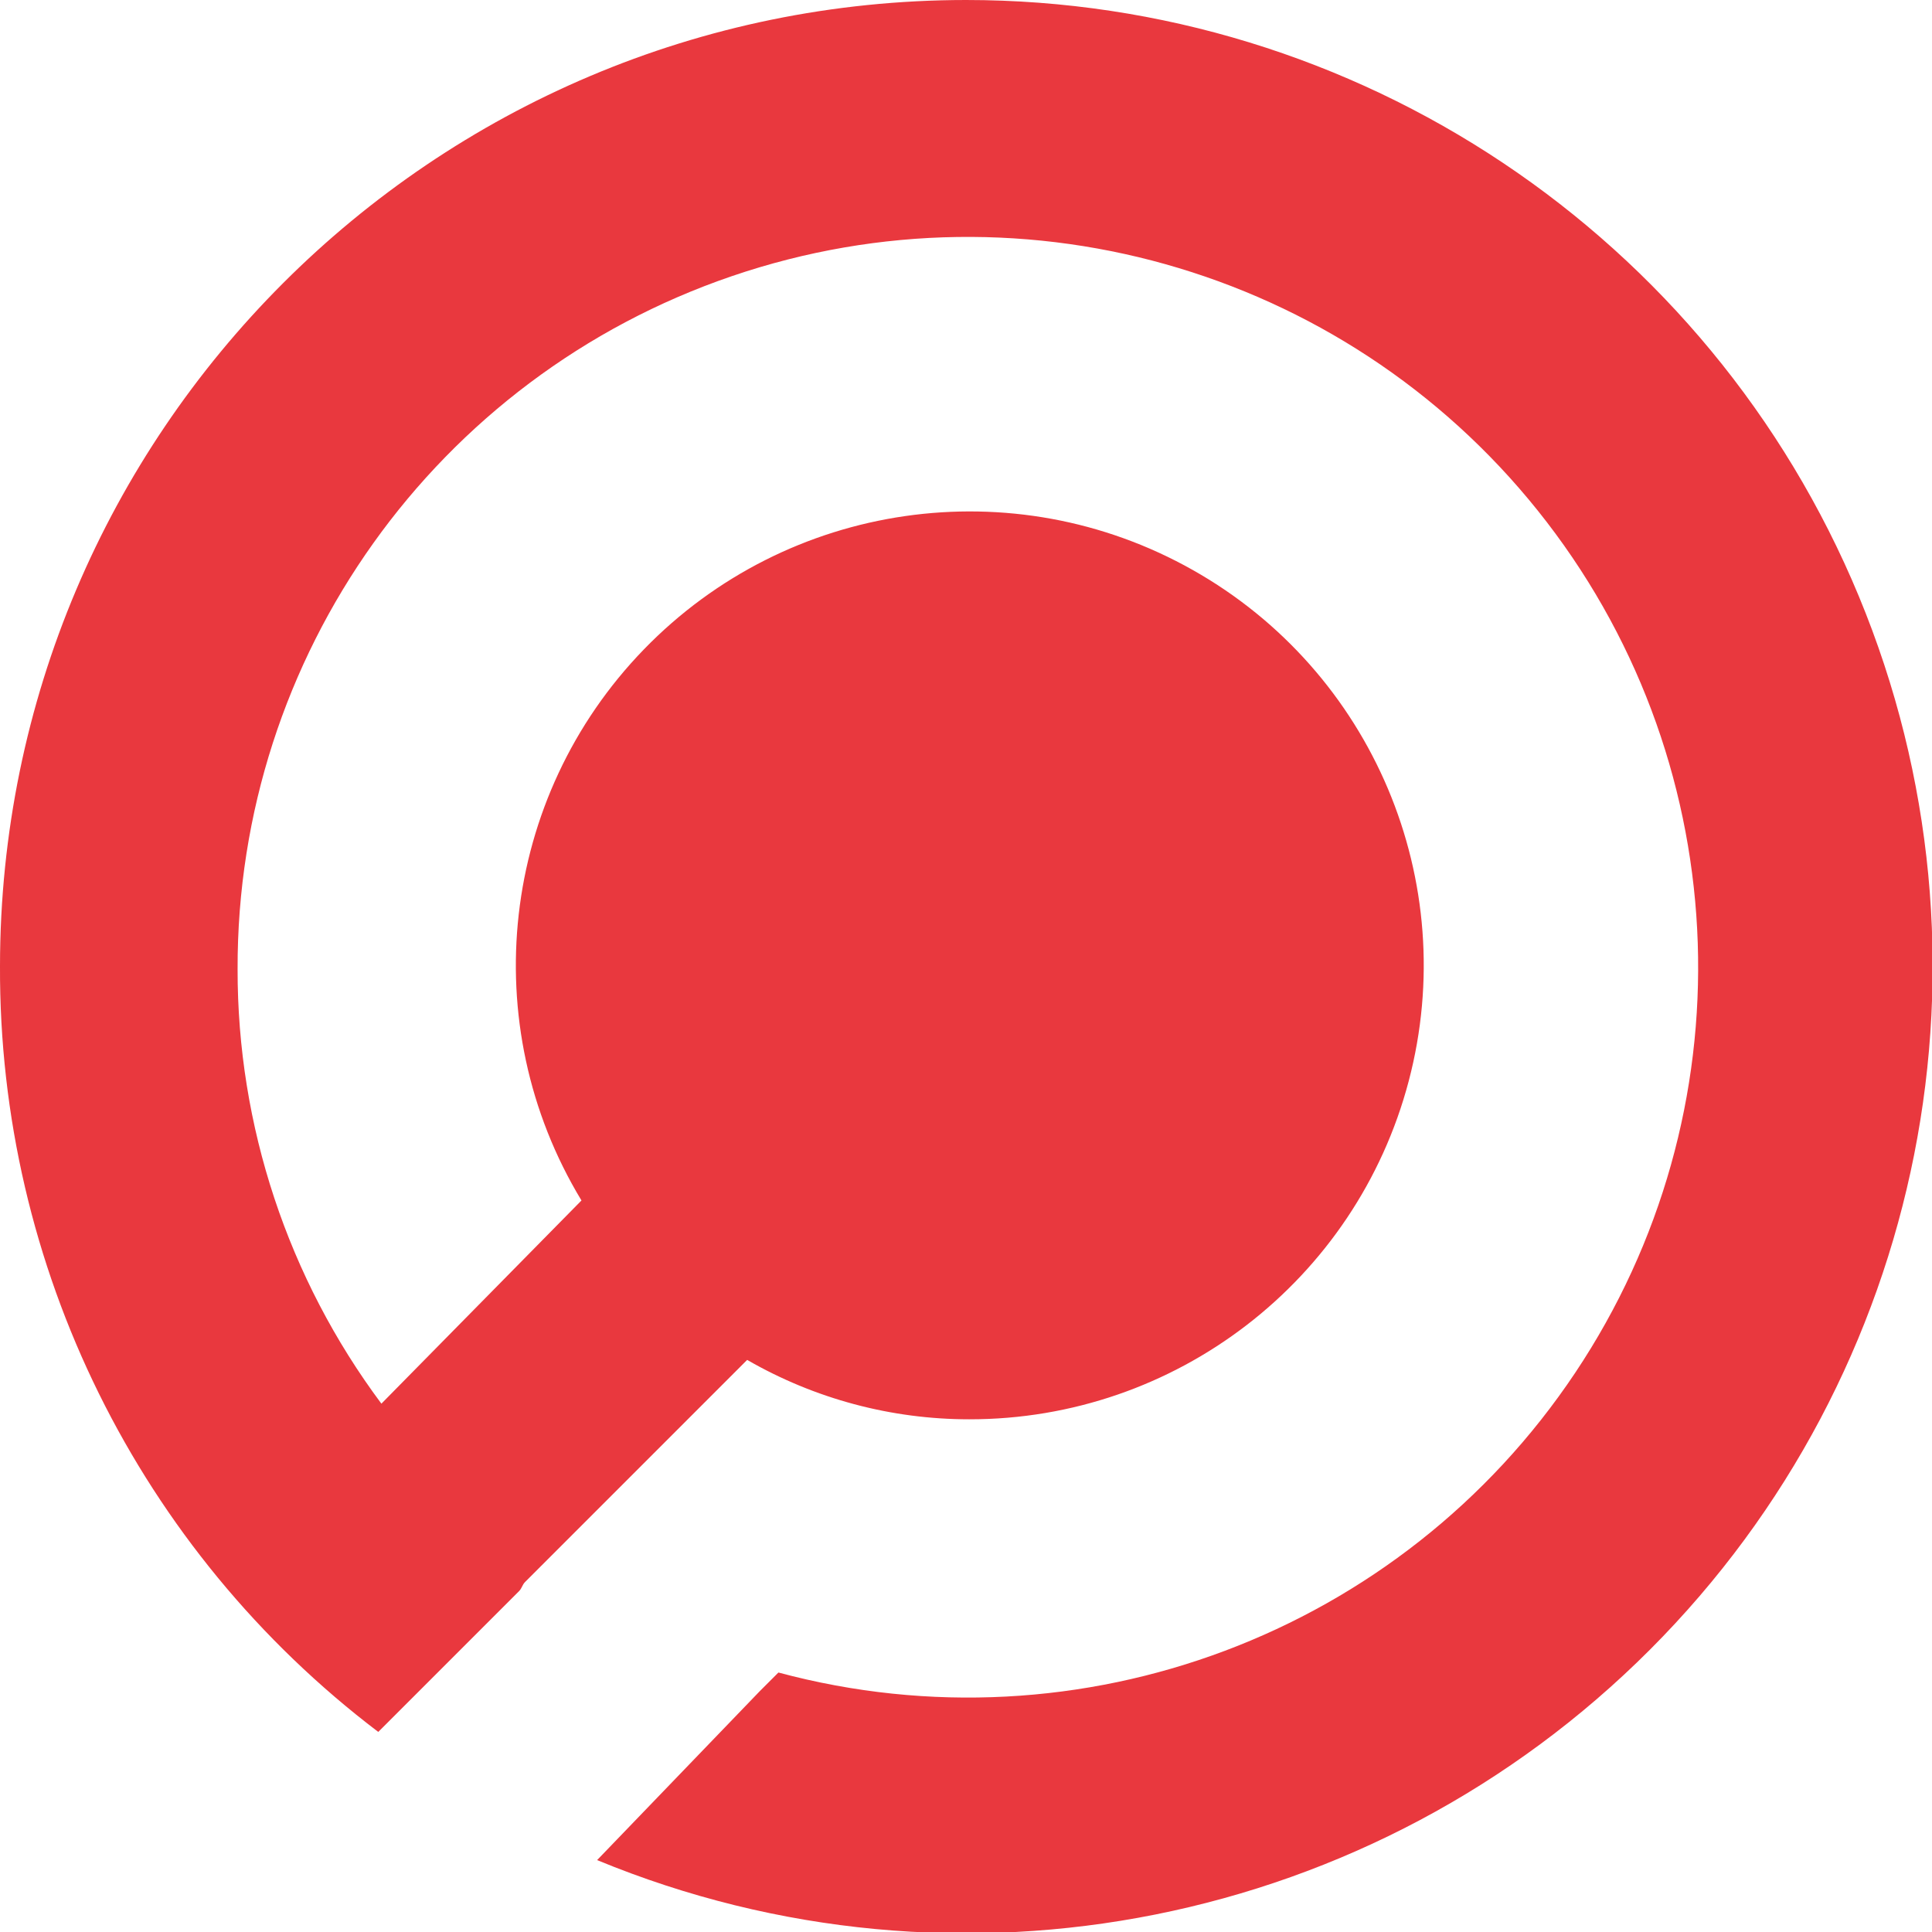
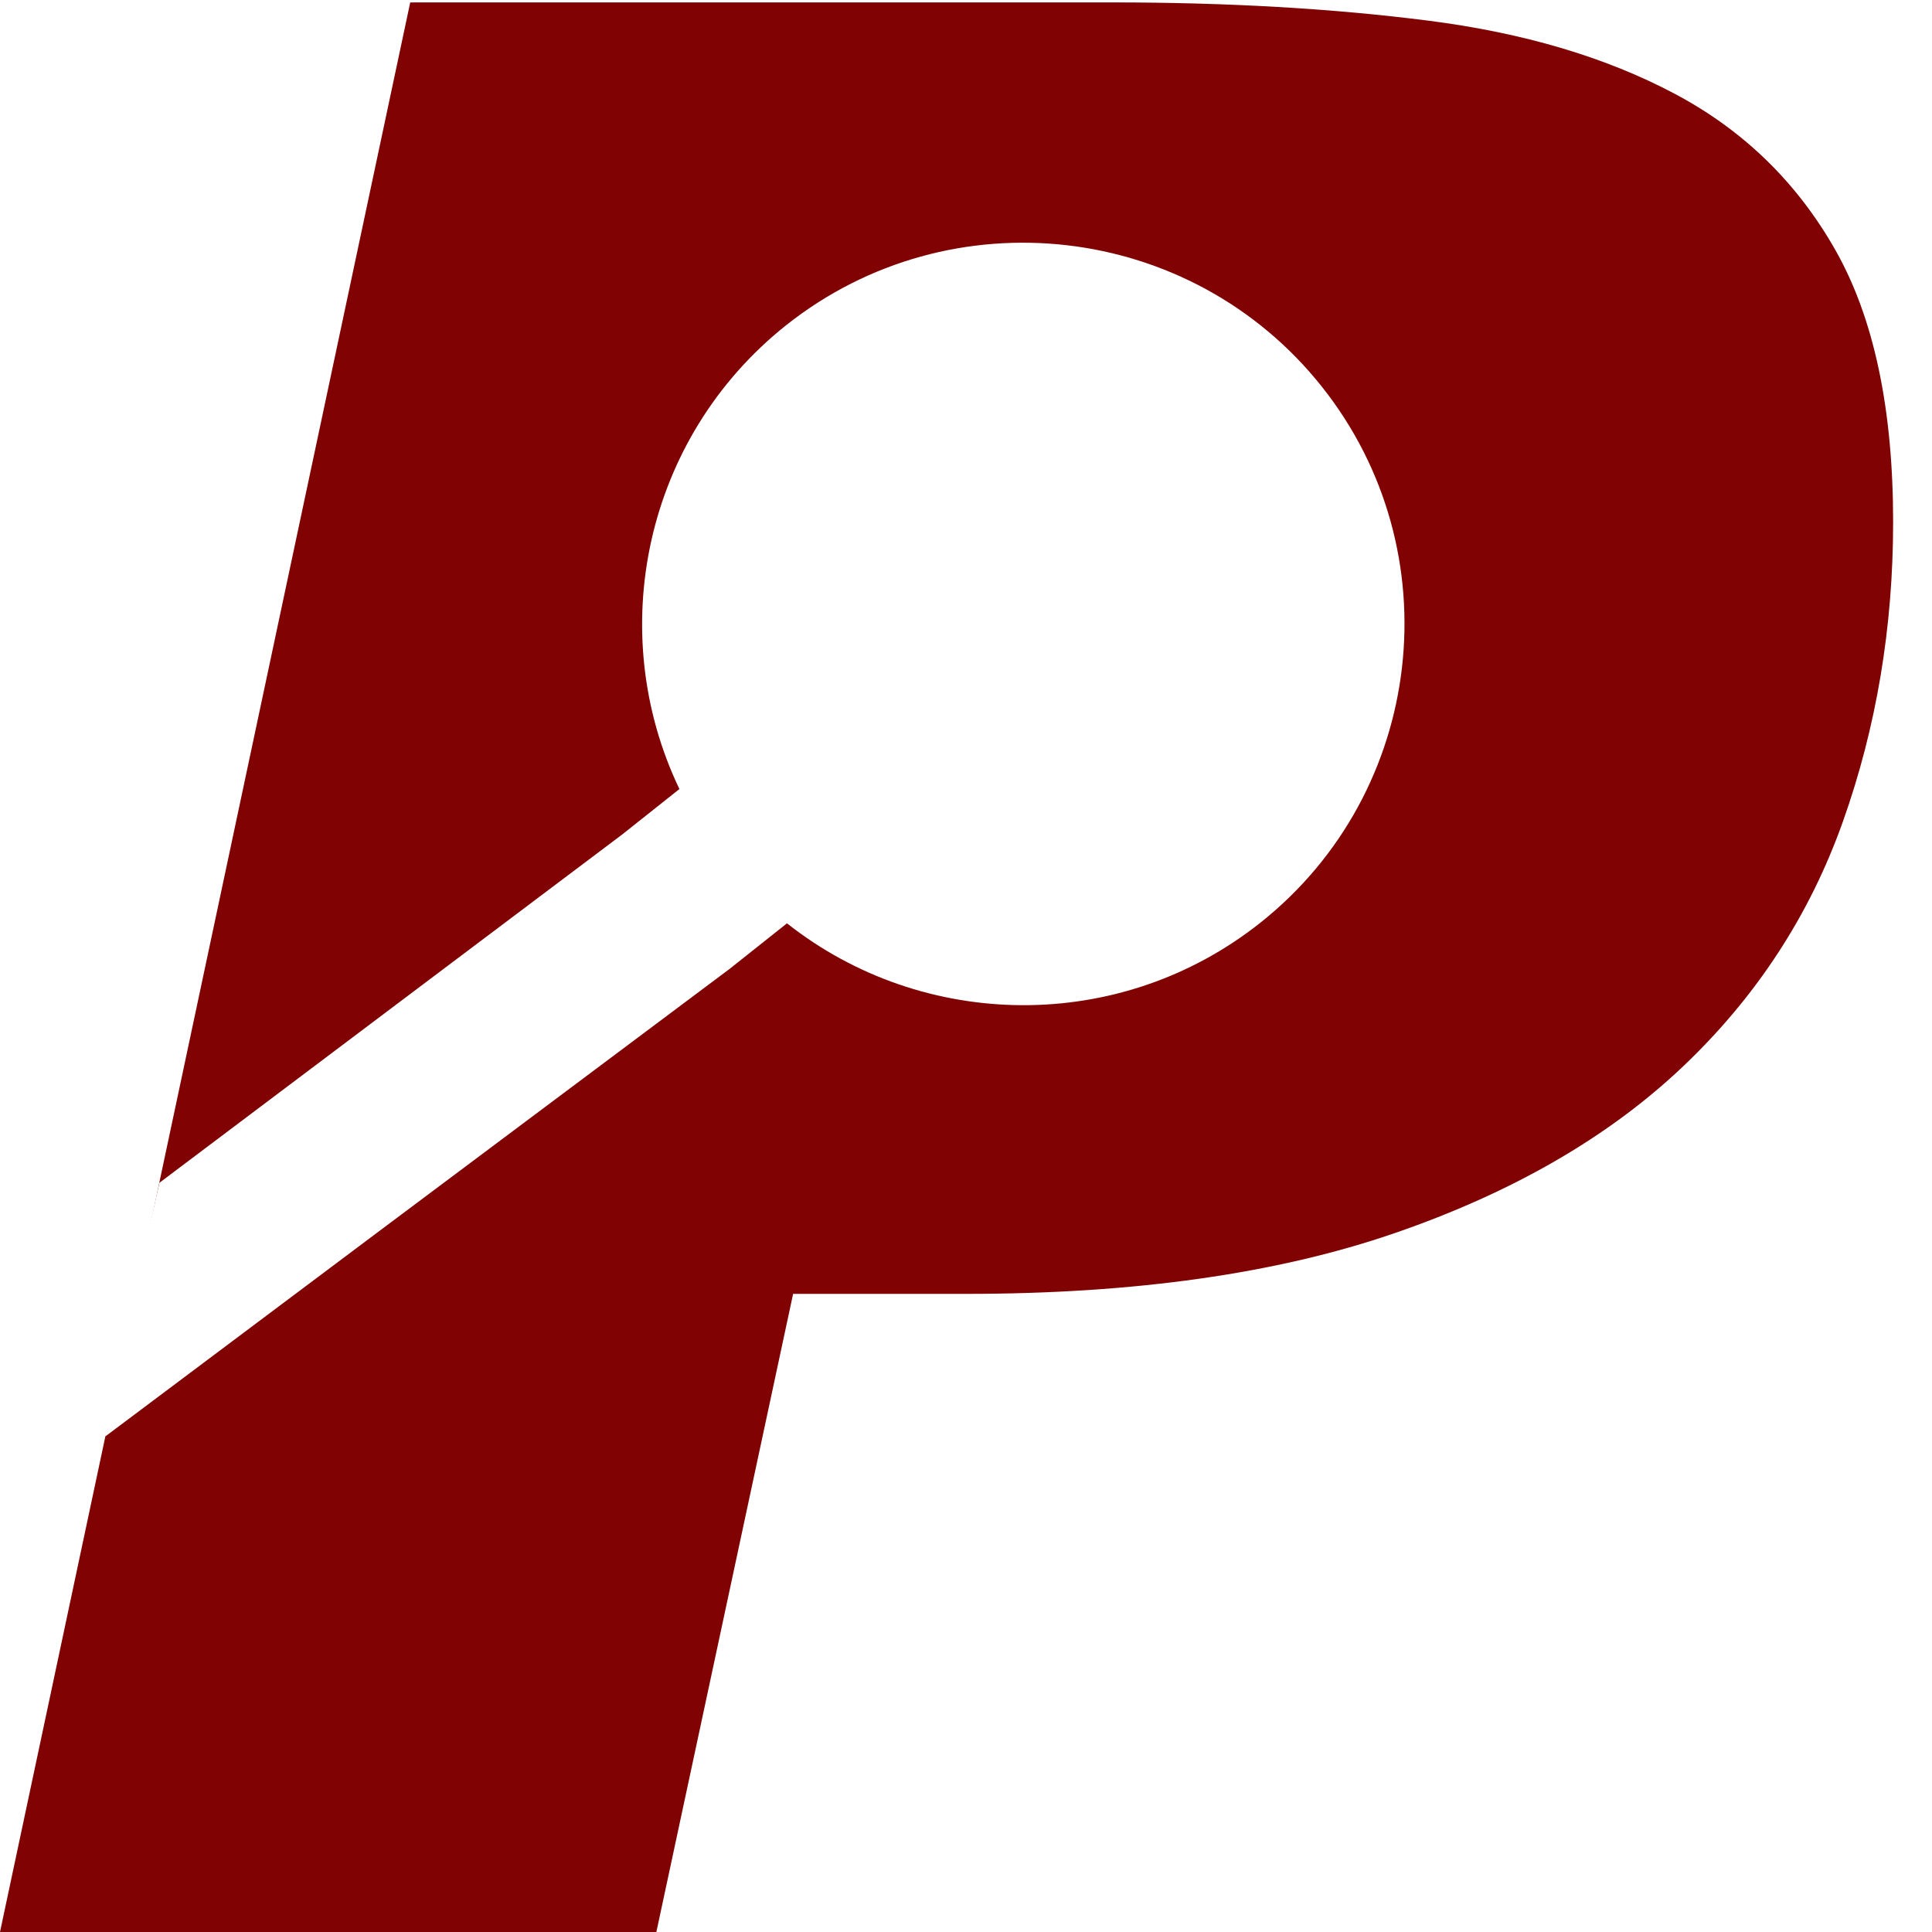
- <svg xmlns="http://www.w3.org/2000/svg" id="Layer_1" data-name="Layer 1" viewBox="0 0 61.8 61.8">
+ <svg xmlns="http://www.w3.org/2000/svg" style="isolation:isolate" viewBox="0 0 150 150" width="150pt" height="150pt">
  <defs>
-     <style>.cls-1{fill:#231f20;}.cls-2{fill:#e9383e;}</style>
+     <clipPath id="_clipPath_HOFJZxq7rdidFlDWXygW2ShPOjTylzE1">
+       <rect width="150" height="150" />
+     </clipPath>
  </defs>
-   <path class="cls-2" d="M54.7,23.9A30.92,30.92,0,0,0,23.8,54.8,30.6,30.6,0,0,0,35.9,79.3l4.5-4.5c0.1-.1.1-0.2,0.2-0.3l0.7-.7,6.4-6.4a14.21,14.21,0,0,0,7.1,1.9,14.52,14.52,0,1,0-12.4-7L36,68.8a23.19,23.19,0,0,1-4.6-13.9A23.36,23.36,0,1,1,48.7,77.4l-0.6.6-5.2,5.4A30.92,30.92,0,1,0,54.7,23.9Z" transform="translate(-23.8 -23.9)" />
+   <g clip-path="url(#_clipPath_HOFJZxq7rdidFlDWXygW2ShPOjTylzE1)">
+     <path d=" M 101.684 31.329 L 101.684 31.329 L 101.684 31.329 Z  M 75.024 100.456 L 61.577 100.456 L 50.96 150 L 0 150 L 31.85 0.187 L 86.349 0.187 L 86.349 0.187 Q 99.797 0.187 110.885 1.603 L 110.885 1.603 L 110.885 1.603 Q 121.974 3.018 129.995 7.265 L 129.995 7.265 L 129.995 7.265 Q 138.017 11.511 142.499 19.415 L 142.499 19.415 L 142.499 19.415 Q 146.982 27.318 146.982 40.53 L 146.982 40.53 L 146.982 40.53 Q 146.982 52.798 143.089 63.769 L 143.089 63.769 L 143.089 63.769 Q 139.196 74.74 130.585 82.879 L 130.585 82.879 L 130.585 82.879 Q 121.974 91.018 108.29 95.737 L 108.29 95.737 L 108.29 95.737 Q 94.606 100.456 75.024 100.456 L 75.024 100.456 Z " fill="rgb(128,2,2)" />
+     <g>
+       <path d=" M 52.75 61.261 L 48.329 64.772 L 12.379 91.83 C 12.324 92.108 7.891 111.335 8.186 111.517 Q 26.087 98.078 56.637 75.232 L 61.101 71.686 C 71.625 80.01 86.913 80.33 97.863 71.632 C 110.649 61.476 112.788 42.811 102.632 30.026 C 92.476 17.24 73.812 15.101 61.026 25.257 C 50.014 34.027 46.911 49.075 52.75 61.261 Z  M 93.704 37.118 C 99.958 44.991 87.461 29.258 93.704 37.118 L 93.704 37.118 Z " fill="rgb(255,255,255)" />
+     </g>
+   </g>
</svg>
